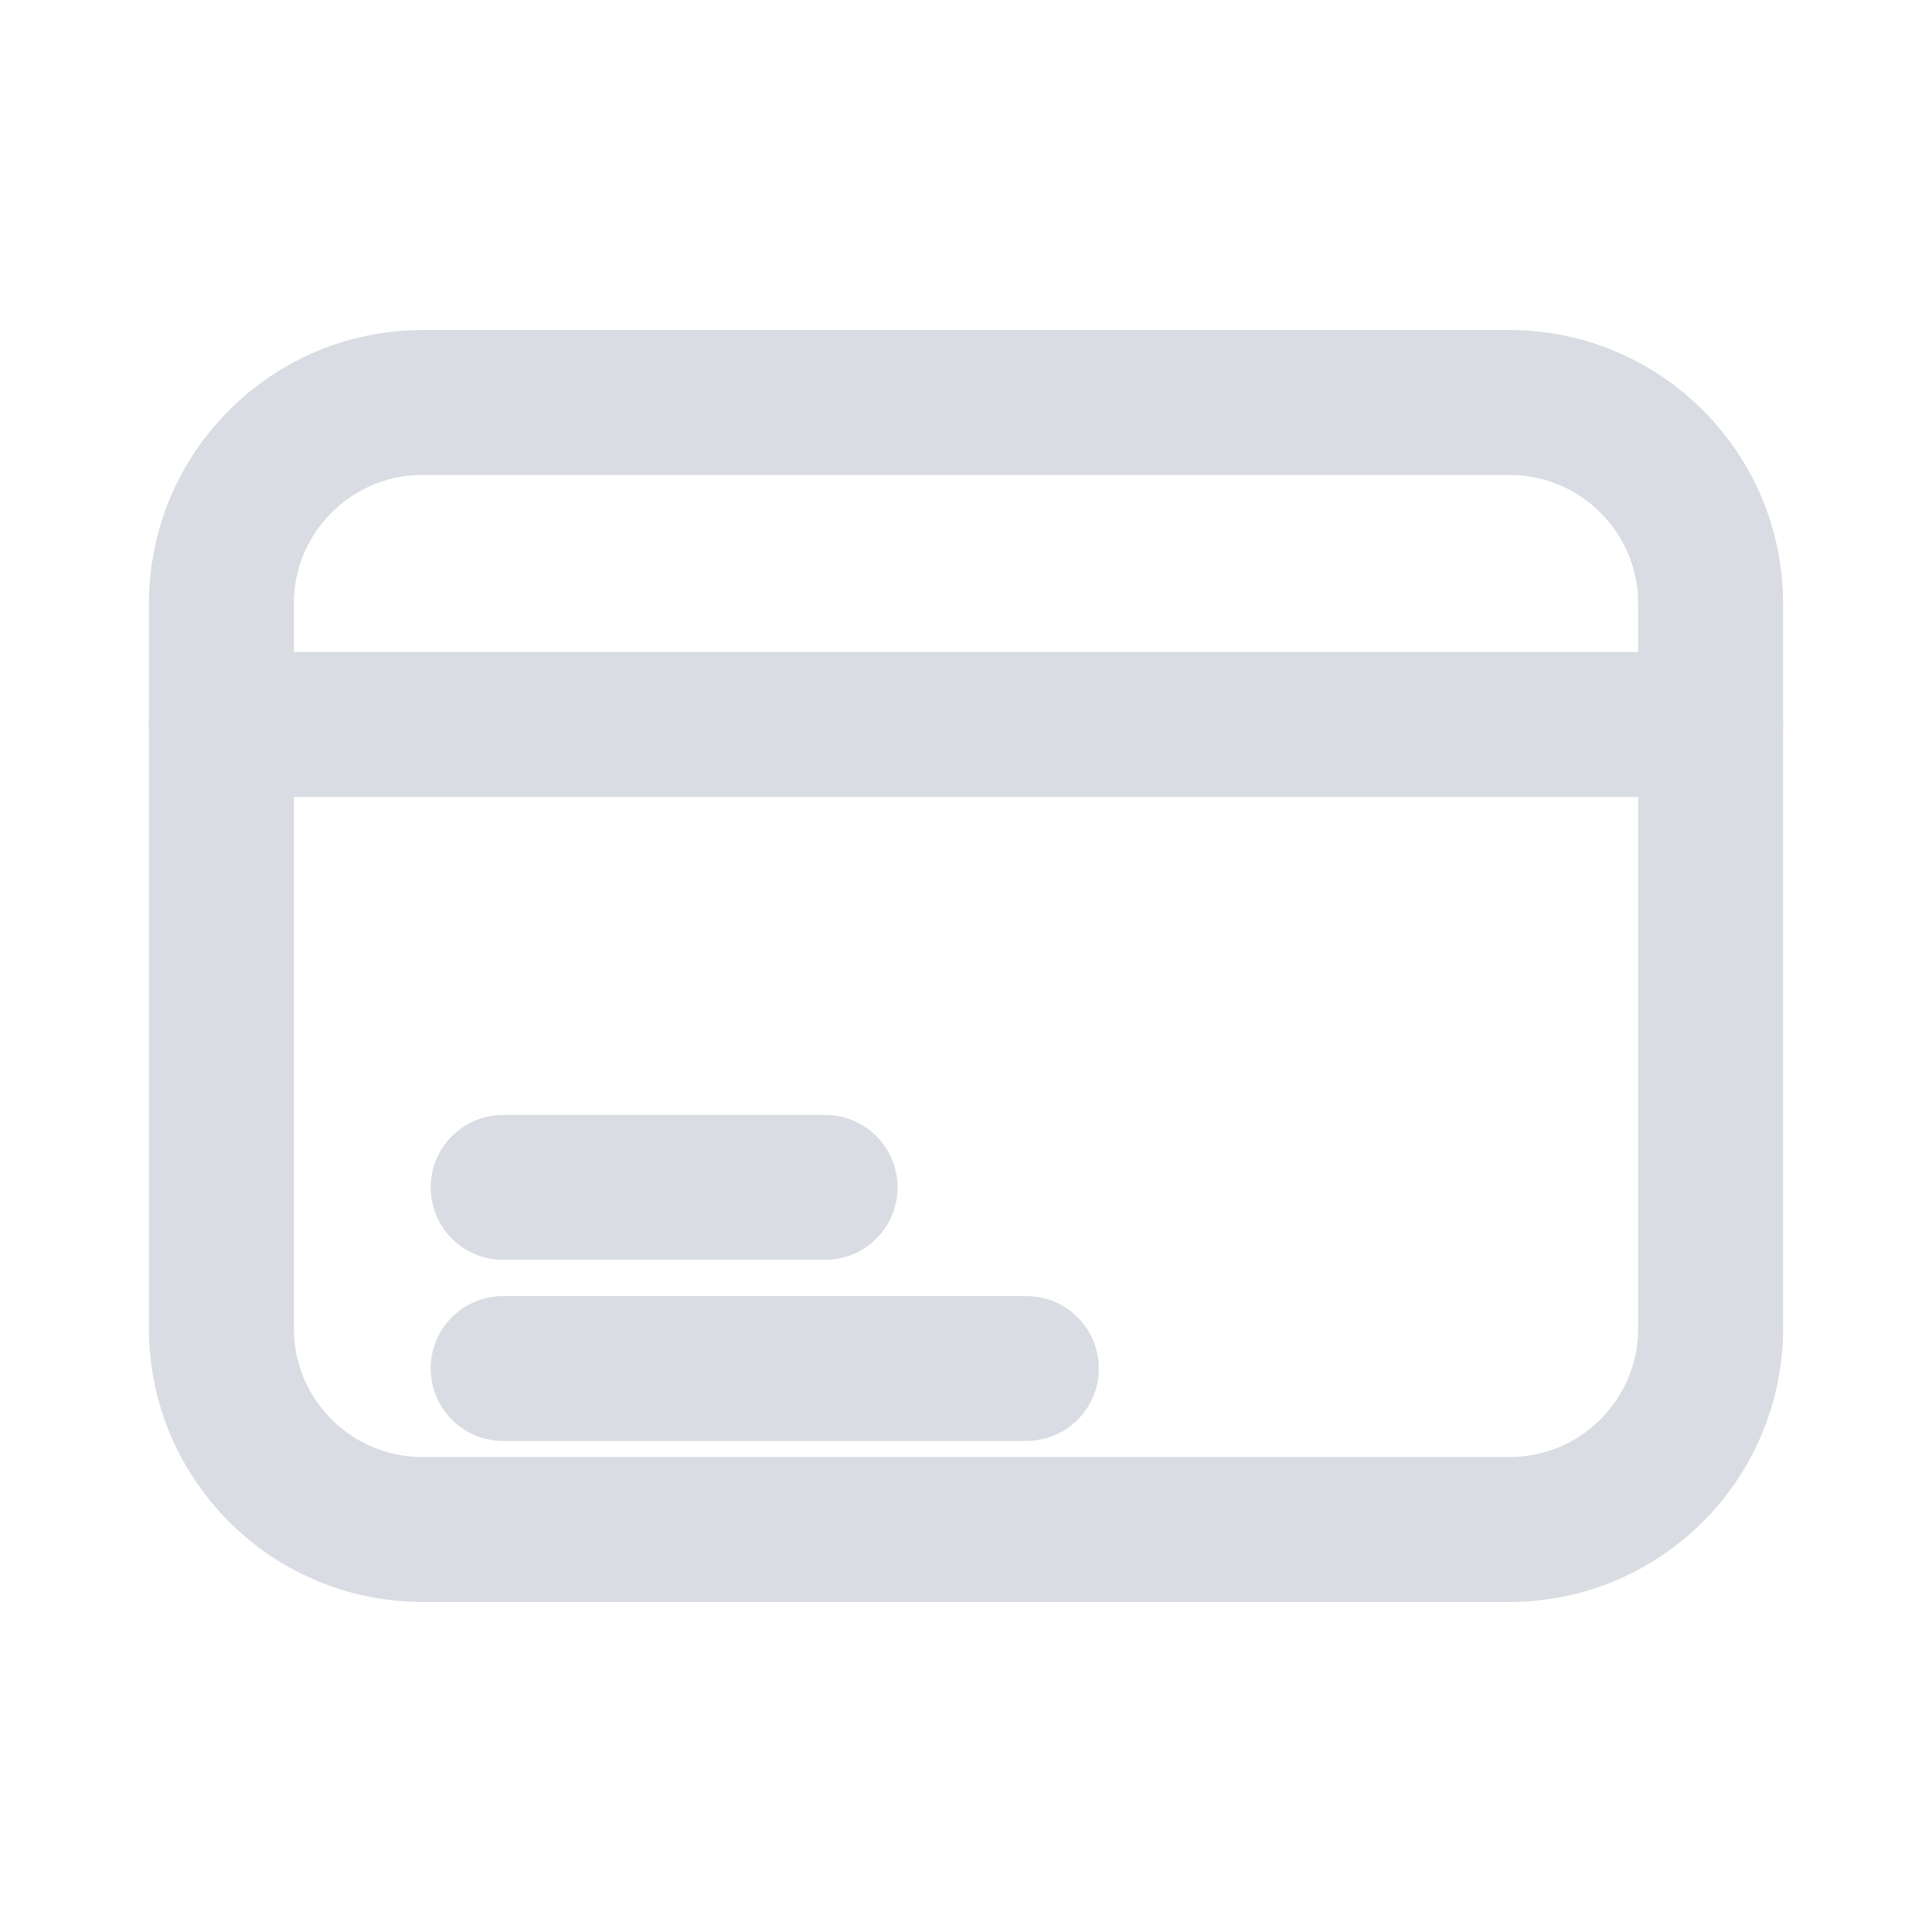
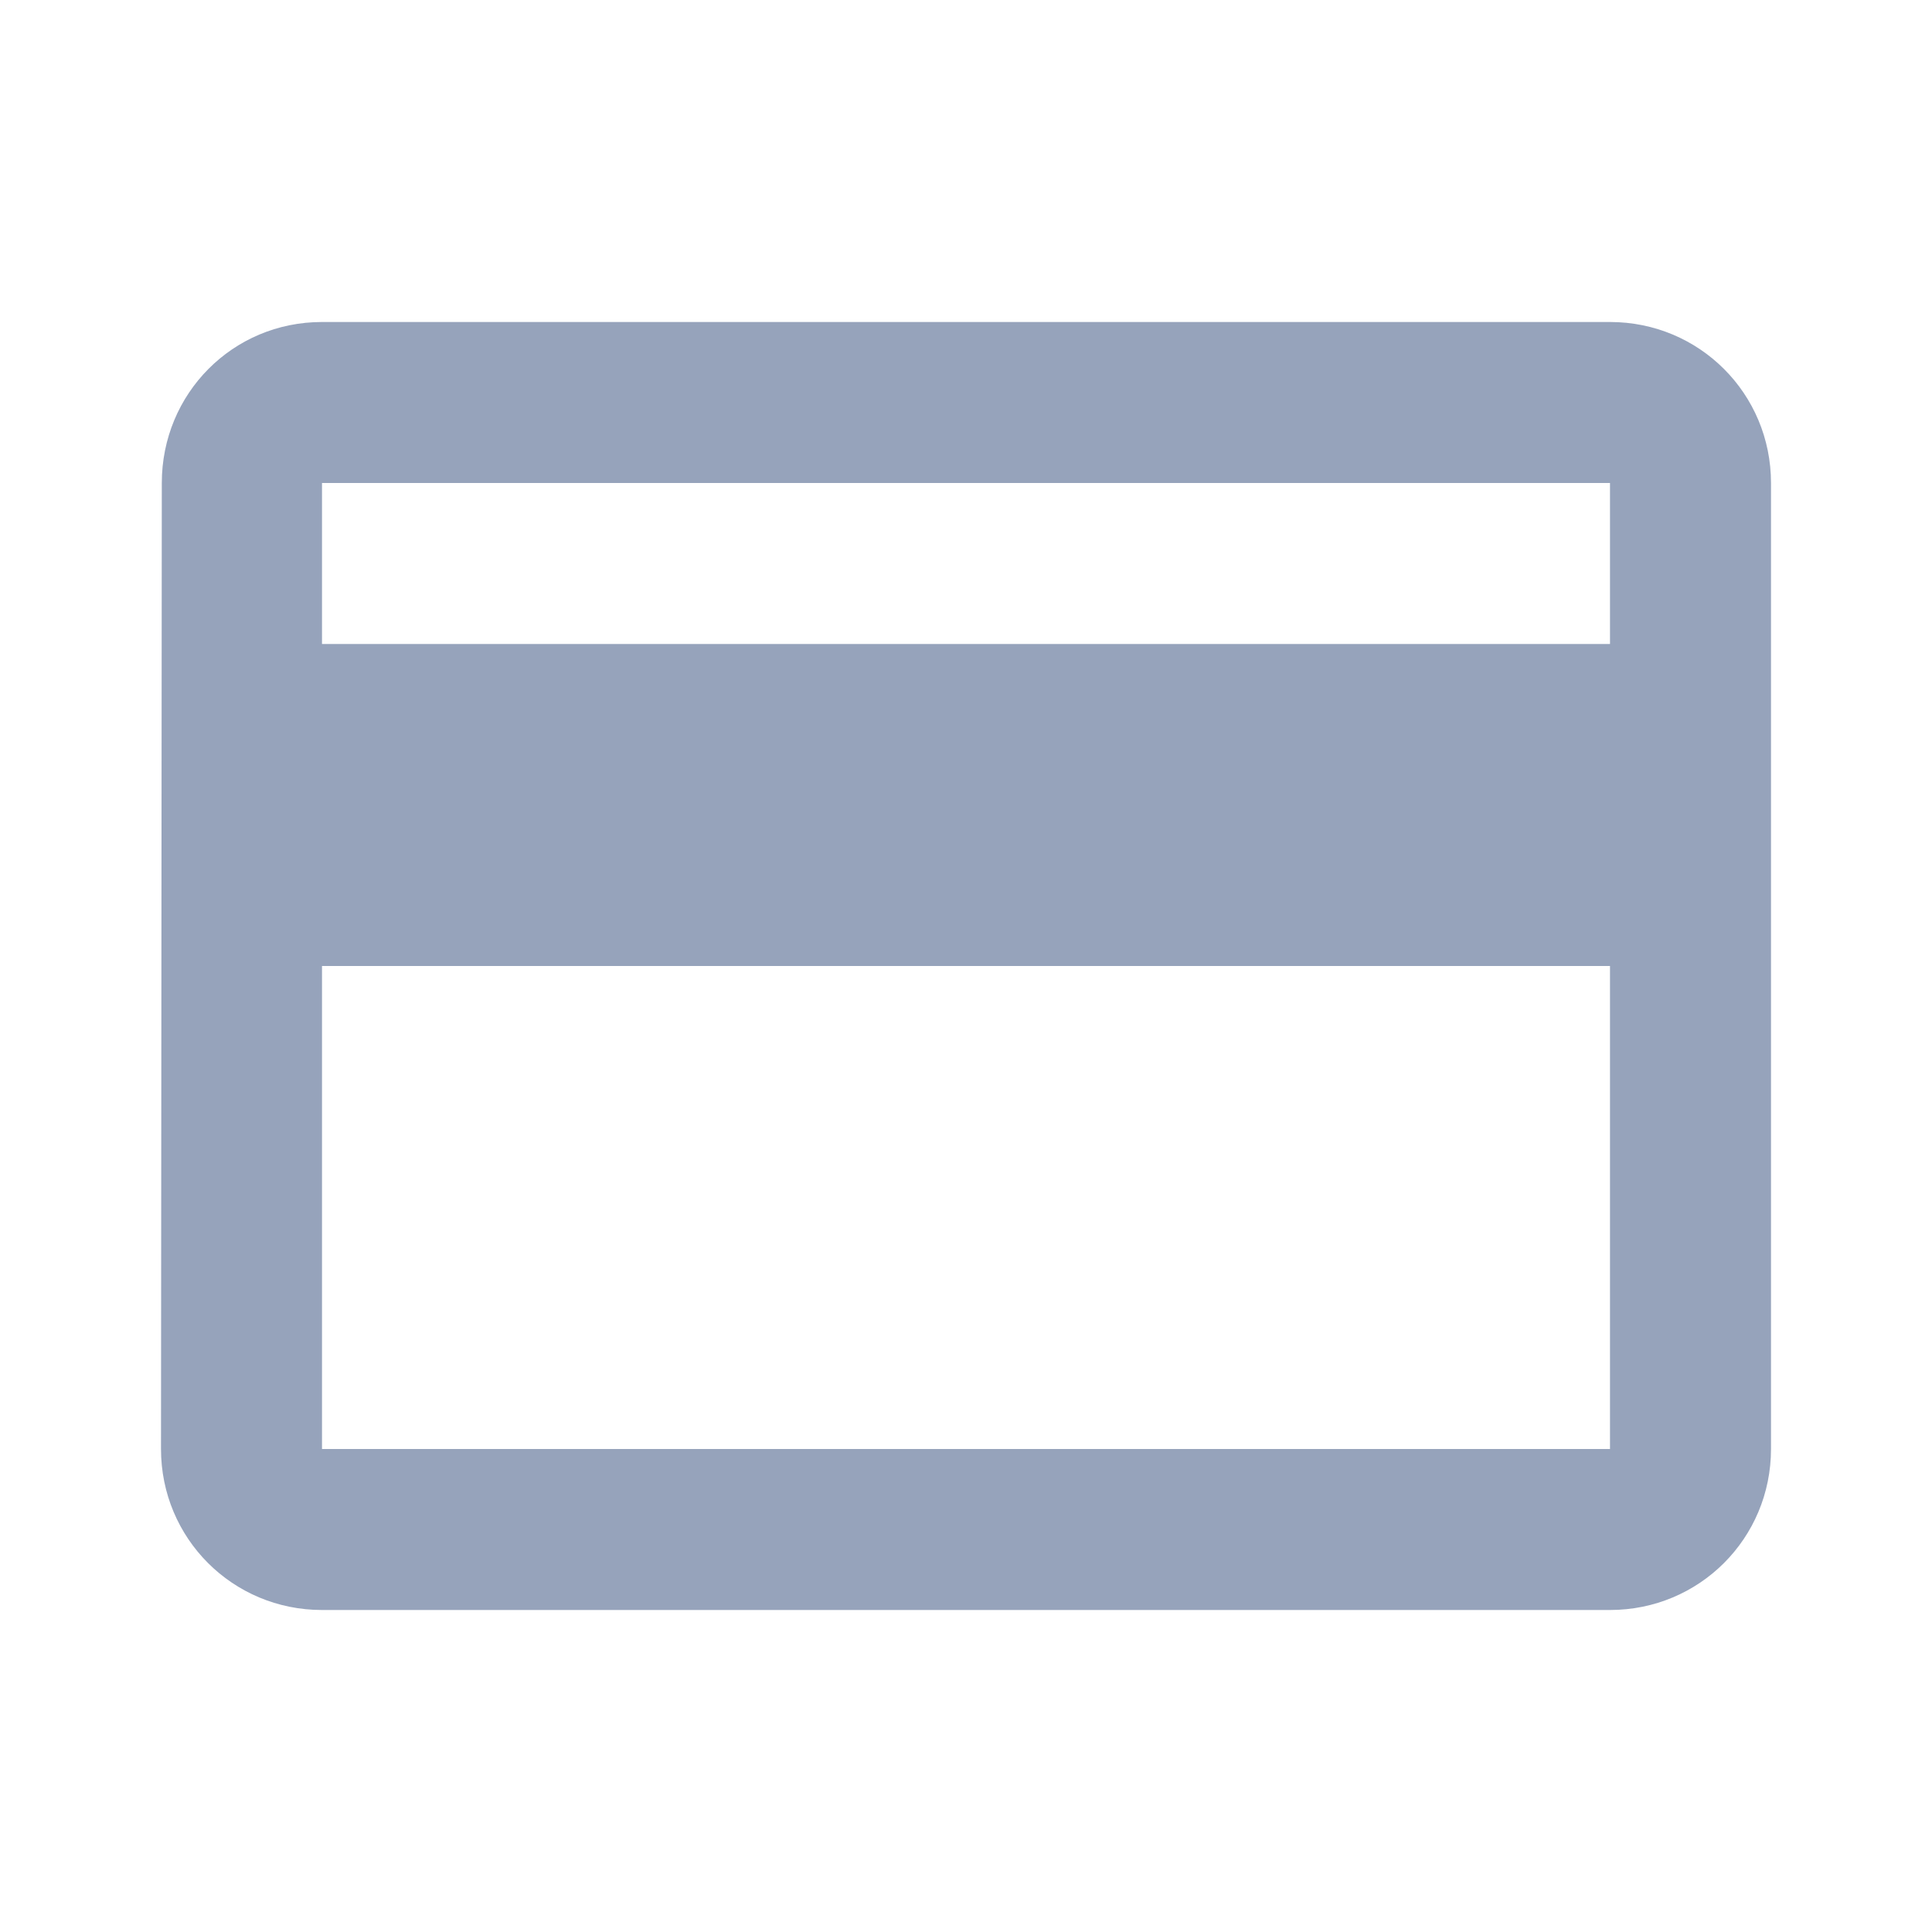
- <svg xmlns="http://www.w3.org/2000/svg" viewBox="0 0 24 24">
-   <g fill="none" stroke="#D9DCE2" stroke-width="1.8" stroke-linecap="round" stroke-linejoin="round">
-     <rect x="2.75" y="5" width="18.5" height="14" rx="2.5" />
-     <path d="M2.75 9h18.5M6.25 14.75h4M6.25 17h6.5" />
-   </g>
+ <svg xmlns="http://www.w3.org/2000/svg" height="24" viewBox="0 0 24 24" width="24" fill="#96A3BB">
+   <path d="M0 0h24v24H0V0z" fill="none" />
+   <path d="M20 4H4c-1.11 0-1.99.89-1.99 2L2 18c0 1.11.89 2 2 2h16c1.11 0 2-.89 2-2V6c0-1.11-.89-2-2-2zm0 14H4v-6h16v6zm0-10H4V6h16v2z" />
</svg>
